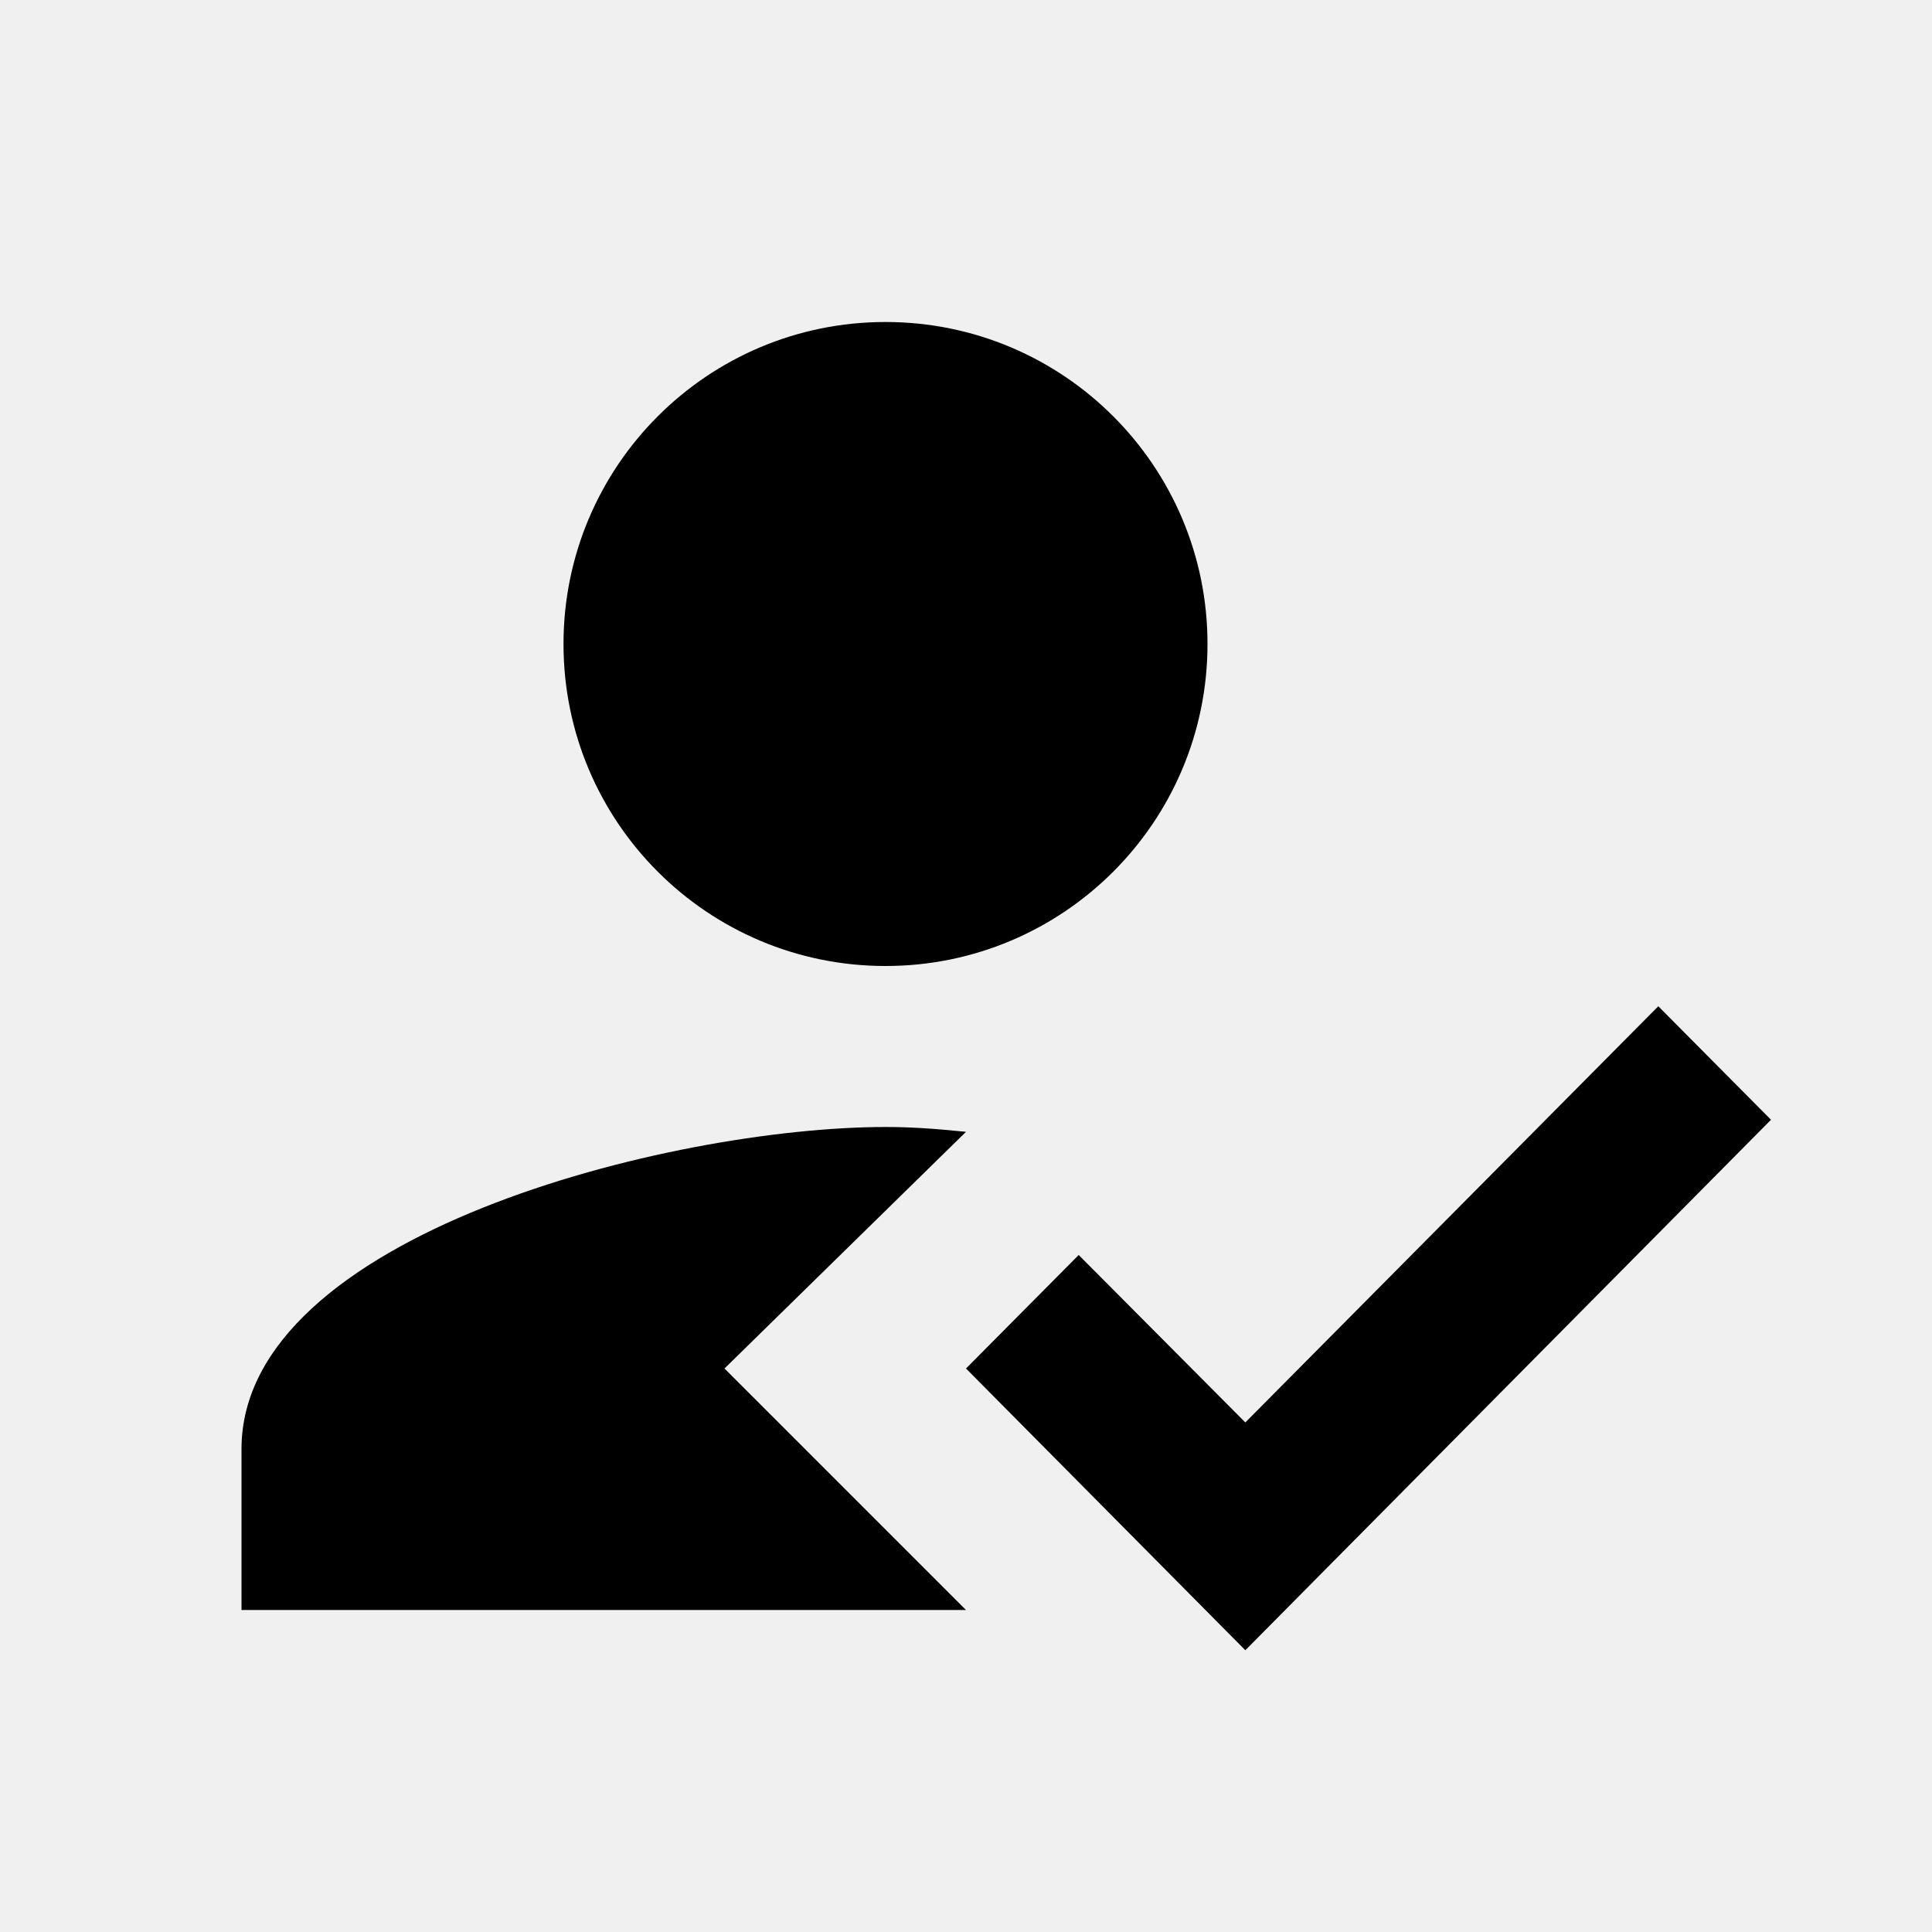
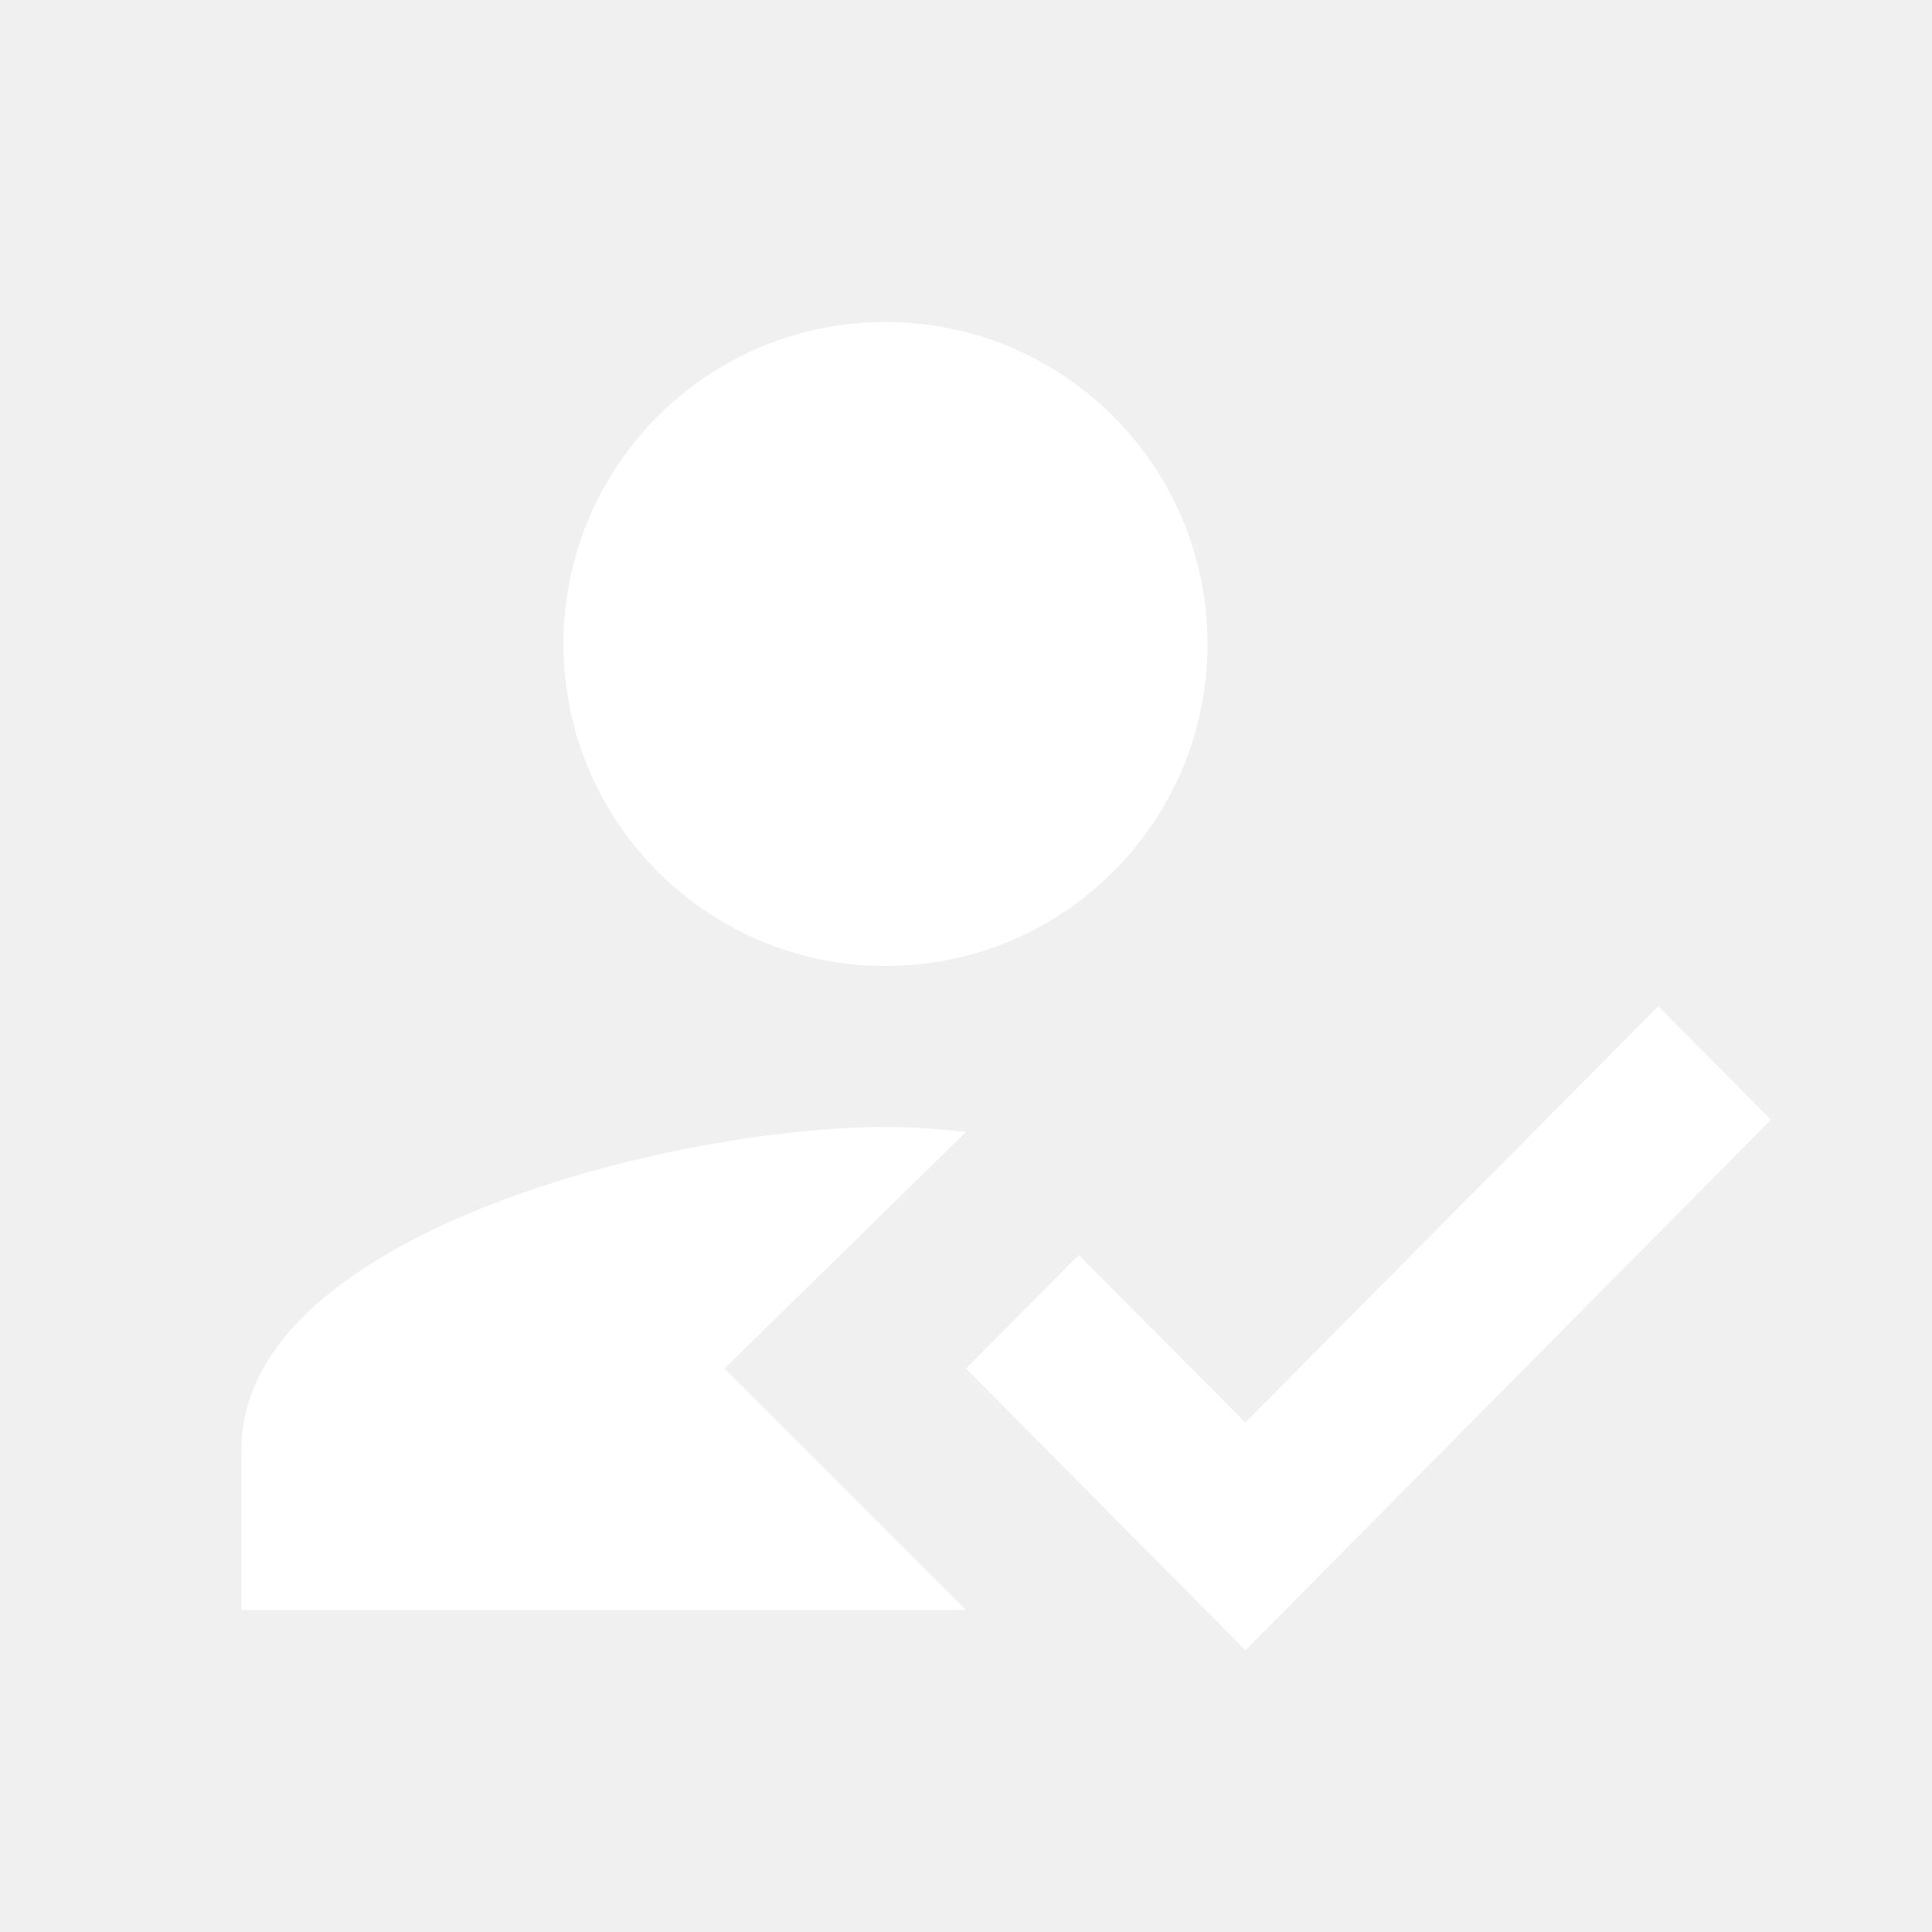
- <svg xmlns="http://www.w3.org/2000/svg" height="24" viewBox="0 0 24 24" width="24">
-   <path d="M0 0h24v24H0z" fill="none" fill-rule="evenodd" />
-   <g fill-rule="evenodd">
-     <path d="M9 17l3-2.94c-.39-.04-.68-.06-1-.06-2.67 0-8 1.34-8 4v2h9l-3-3zm2-5c2.21 0 4-1.79 4-4s-1.79-4-4-4-4 1.79-4 4 1.79 4 4 4" />
-     <path d="M15.47 20.5L12 17l1.4-1.41 2.07 2.08 5.13-5.17 1.4 1.41z" />
+ <svg xmlns="http://www.w3.org/2000/svg" version="1.1" id="Layer_1" x="0px" y="0px" width="24px" height="24px" viewBox="0 0 24 24" enable-background="new 0 0 24 24" xml:space="preserve">
+   <path fill="none" d="M0,0h24v24H0V0z" />
+   <g>
+     <path fill="#FFFFFF" d="M9,17l3-2.939C11.61,14.02,11.32,14,11,14c-2.67,0-8,1.34-8,4v2h9L9,17z M11,12c2.21,0,4-1.79,4-4   s-1.79-4-4-4S7,5.79,7,8S8.79,12,11,12" />
+     <path fill="#FFFFFF" d="M15.471,20.5L12,17l1.4-1.41l2.07,2.08L20.6,12.5l1.4,1.41L15.471,20.5z" />
  </g>
</svg>
